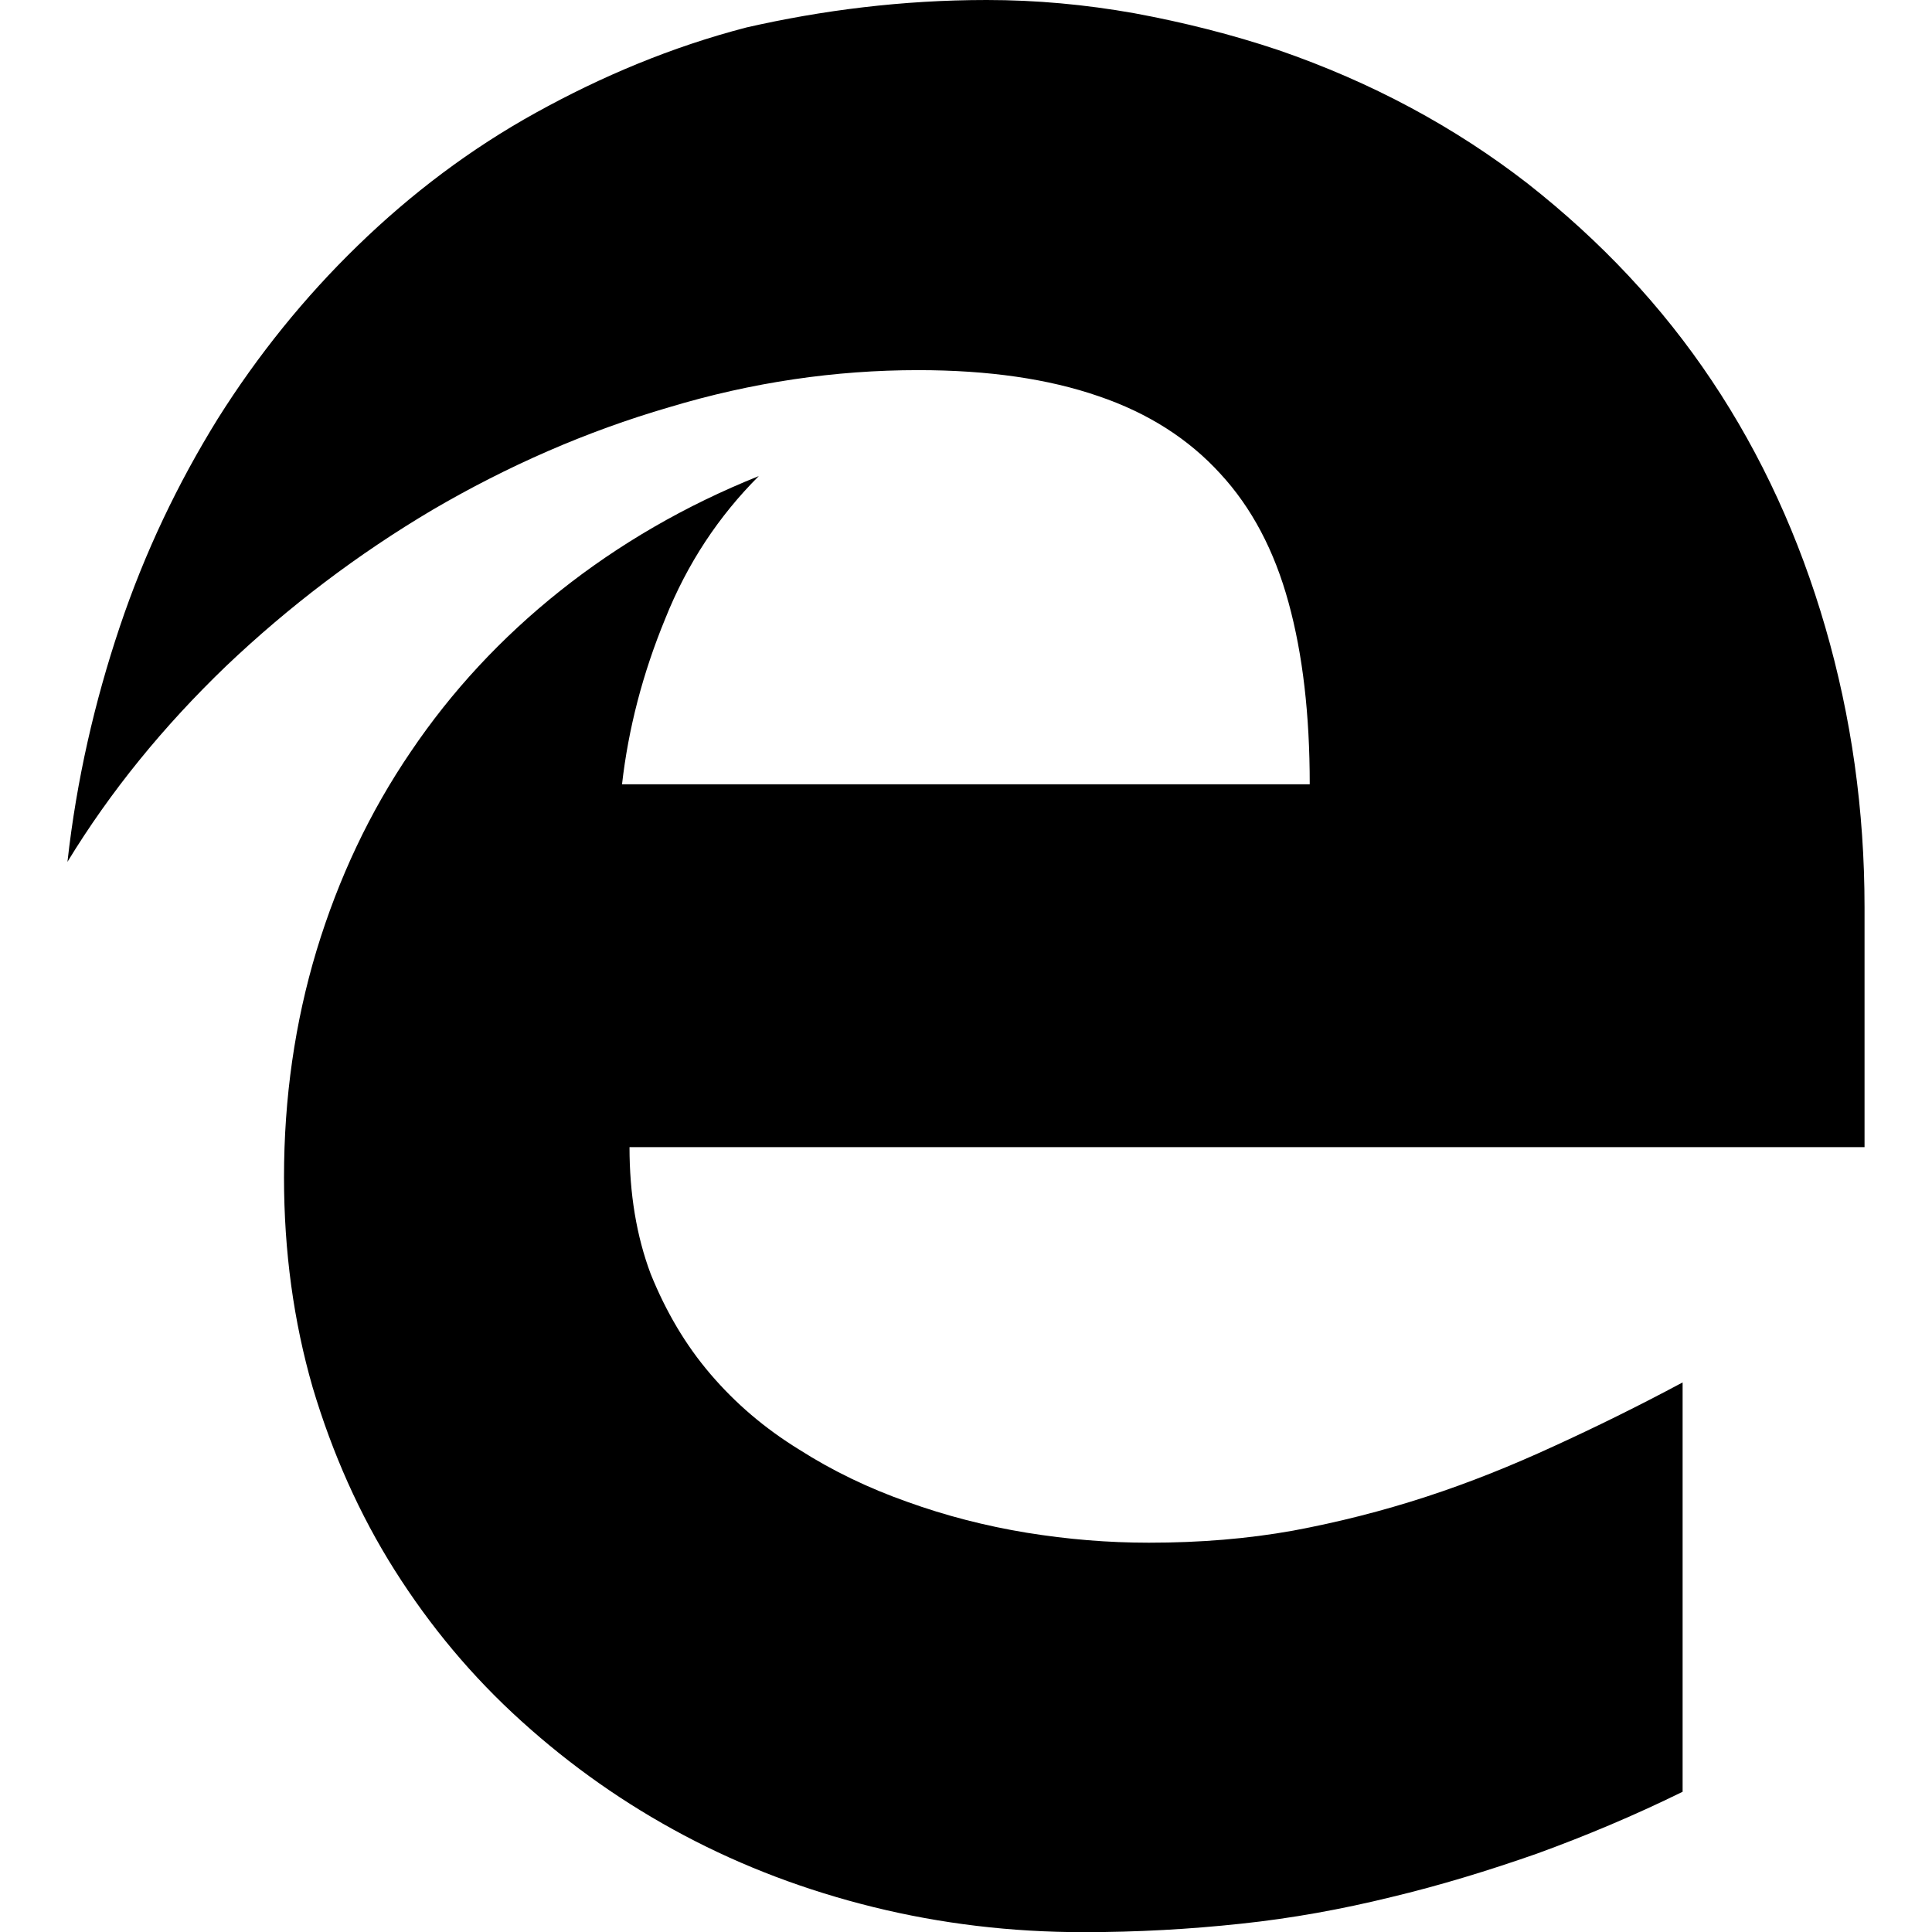
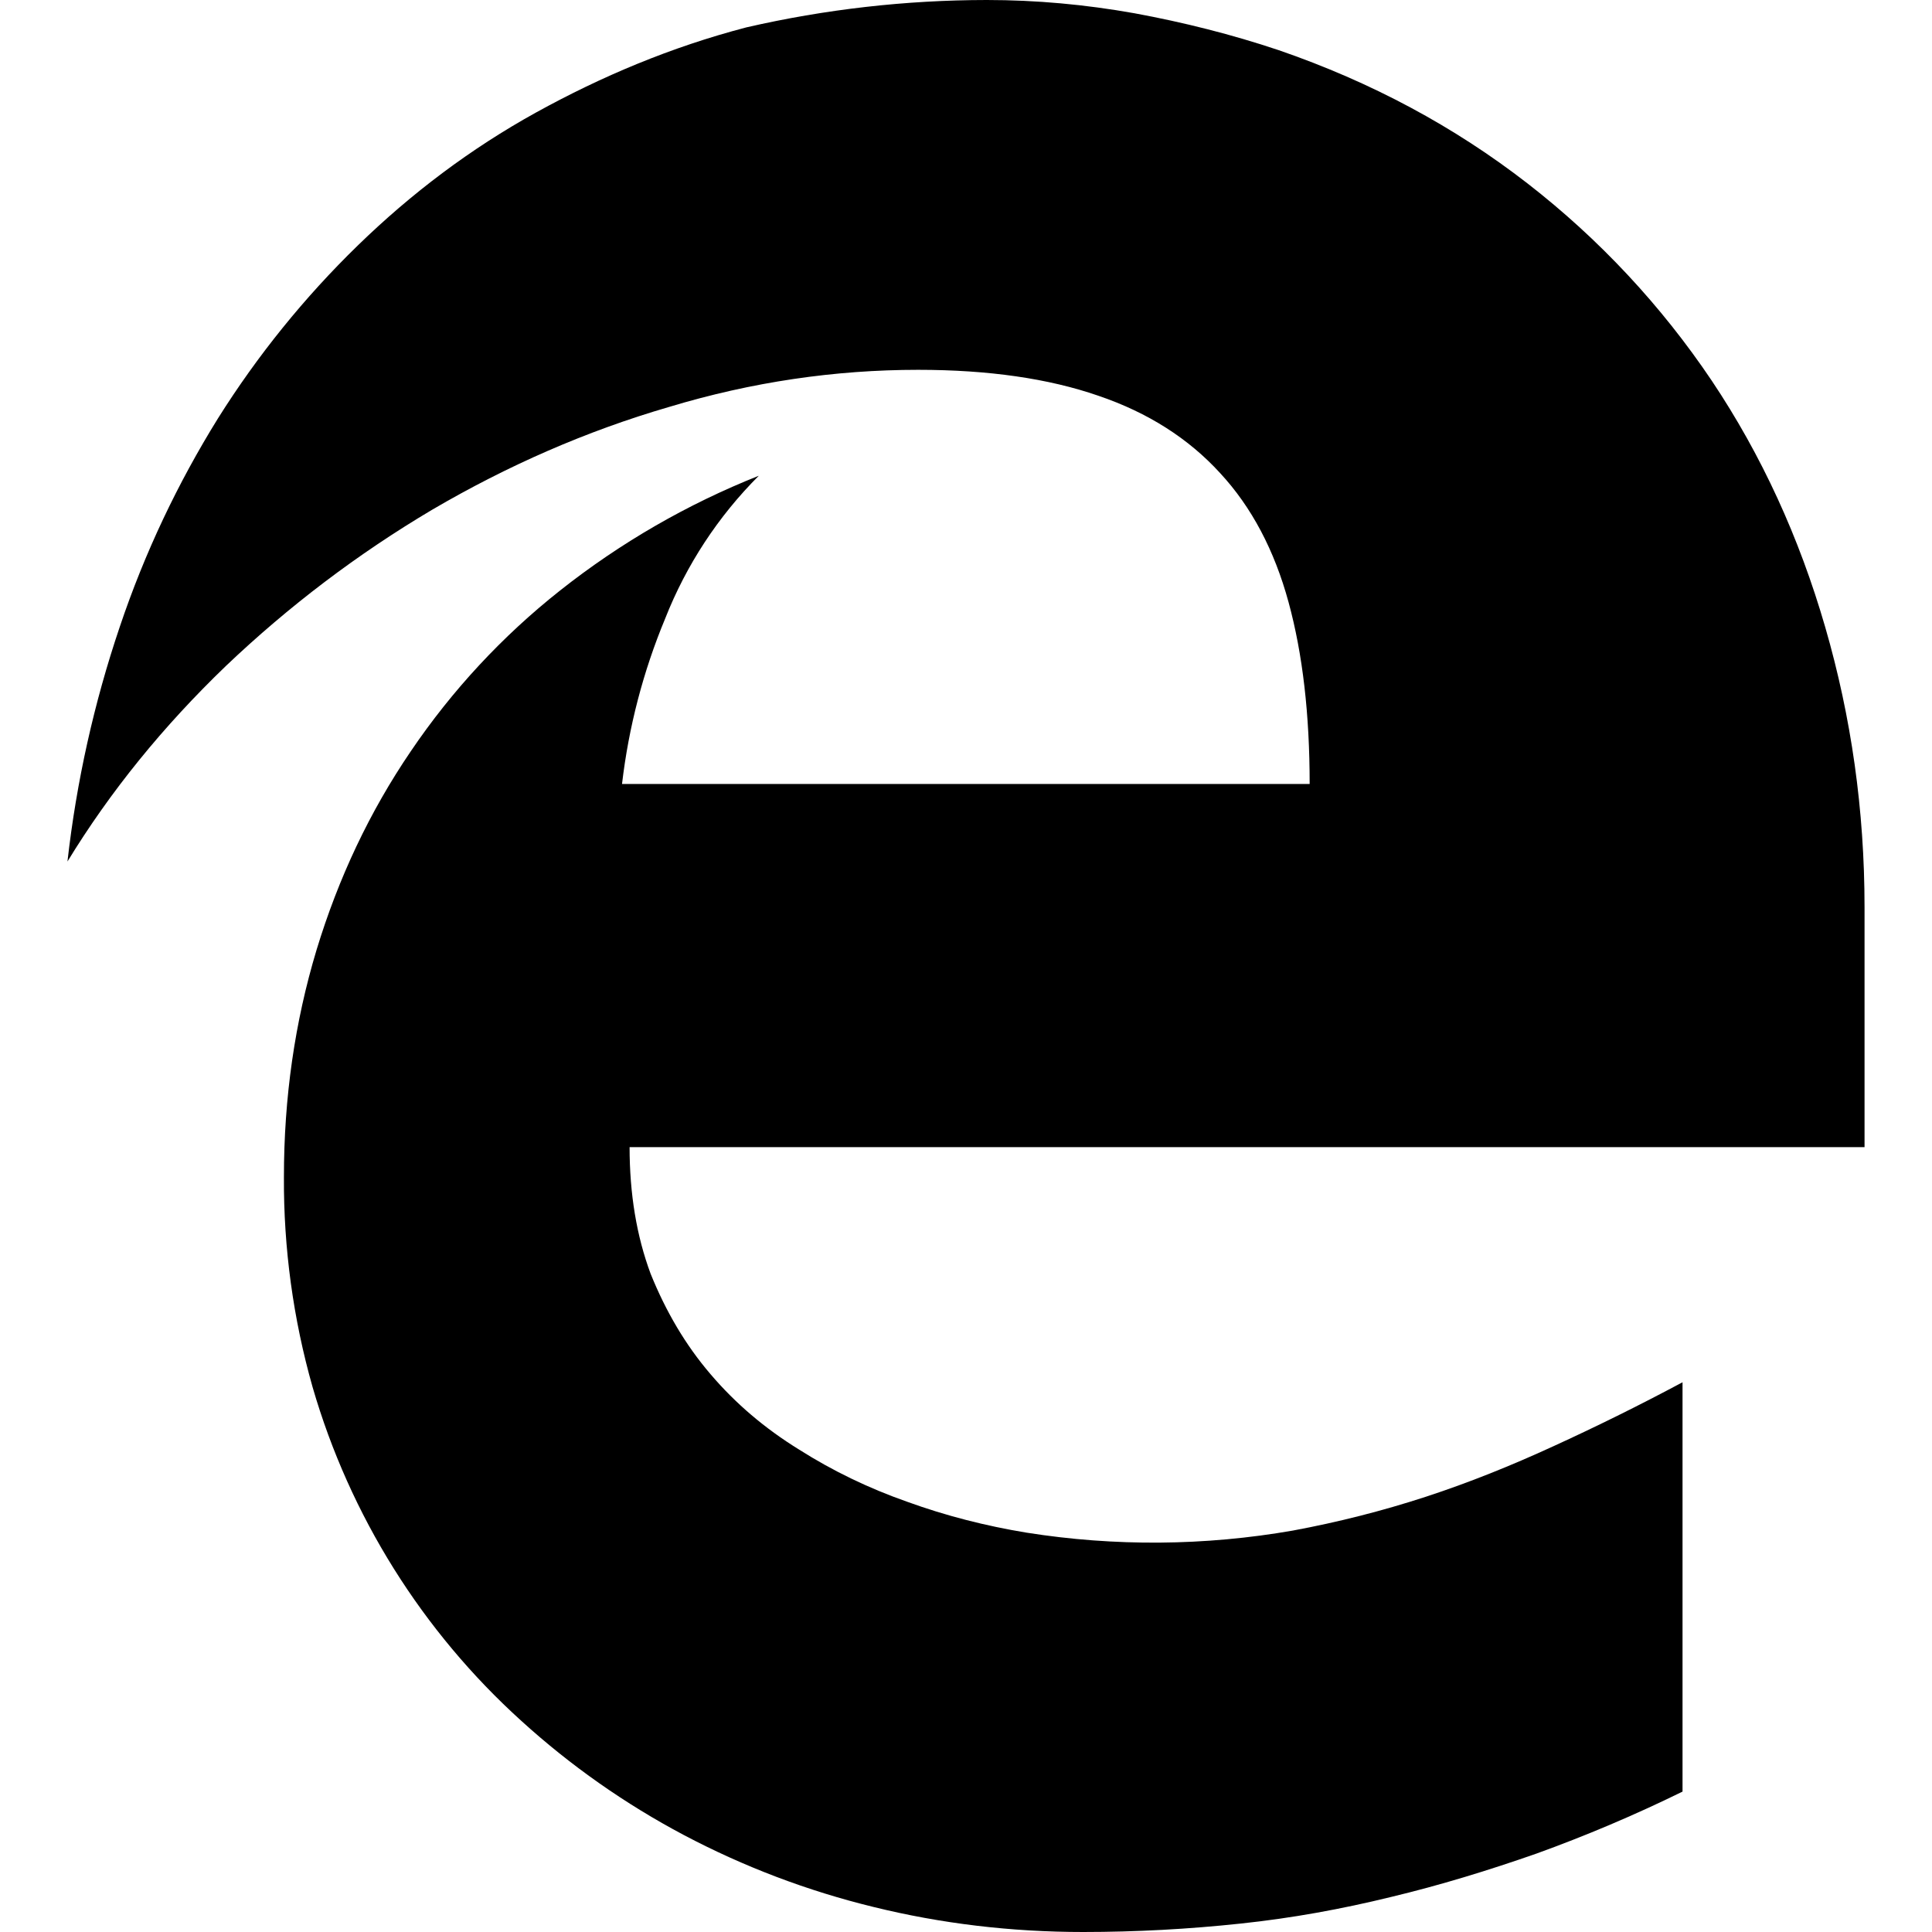
<svg xmlns="http://www.w3.org/2000/svg" aria-labelledby="simpleicons-microsoftedge-icon" role="img" viewBox="0 0 24 24">
-   <path d="m 23.158,14.25 h -15.338 c 0,0.578 0.086,1.103 0.263,1.575 0.188,0.465 0.431,0.881 0.743,1.245 0.311,0.364 0.675,0.675 1.103,0.938 0.412,0.263 0.863,0.48 1.343,0.649 0.476,0.172 0.975,0.3 1.481,0.383 0.514,0.083 1.012,0.124 1.519,0.124 0.637,0 1.23,-0.049 1.792,-0.15 0.562,-0.105 1.11,-0.244 1.65,-0.42 0.54,-0.176 1.061,-0.386 1.583,-0.626 0.525,-0.24 1.058,-0.502 1.605,-0.795 v 5.085 c -0.611,0.3 -1.211,0.551 -1.811,0.769 -0.6,0.21 -1.2,0.394 -1.811,0.54 -0.611,0.15 -1.23,0.263 -1.864,0.33 -0.634,0.068 -1.282,0.105 -1.958,0.105 -0.9,0 -1.77,-0.105 -2.606,-0.311 -0.836,-0.206 -1.62,-0.502 -2.355,-0.892 -0.735,-0.39 -1.406,-0.863 -2.018,-1.417 -0.615,-0.555 -1.136,-1.181 -1.575,-1.875 -0.439,-0.694 -0.776,-1.455 -1.02,-2.272 -0.236,-0.818 -0.356,-1.688 -0.356,-2.61 0,-0.986 0.135,-1.924 0.405,-2.82 0.274,-0.9 0.66,-1.718 1.17,-2.467 0.506,-0.75 1.125,-1.417 1.856,-1.999 0.731,-0.581 1.552,-1.058 2.467,-1.425 -0.499,0.499 -0.889,1.087 -1.163,1.774 -0.281,0.682 -0.458,1.369 -0.536,2.055 h 8.543 c 0,-0.863 -0.086,-1.613 -0.263,-2.257 -0.176,-0.645 -0.458,-1.181 -0.851,-1.605 -0.39,-0.427 -0.892,-0.75 -1.511,-0.96 -0.619,-0.214 -1.365,-0.323 -2.239,-0.323 -1.031,0 -2.062,0.15 -3.094,0.461 -1.031,0.3 -2.01,0.731 -2.94,1.275 -0.93,0.551 -1.785,1.2 -2.565,1.942 -0.78,0.75 -1.436,1.556 -1.969,2.43 C 0.951,9.69 1.176,8.715 1.487,7.789 1.798,6.862 2.211,6 2.706,5.201 c 0.495,-0.787 1.076,-1.508 1.74,-2.152 0.664,-0.645 1.399,-1.2 2.213,-1.65 0.814,-0.45 1.676,-0.814 2.614,-1.058 C 10.209,0.128 11.207,0 12.257,0 c 0.615,0 1.226,0.056 1.837,0.165 0.611,0.113 1.208,0.263 1.789,0.458 1.155,0.398 2.186,0.953 3.094,1.657 0.907,0.713 1.669,1.522 2.288,2.449 0.619,0.926 1.087,1.95 1.41,3.064 0.323,1.114 0.487,2.272 0.487,3.476 V 14.25 Z" />
+   <path d="M23.158 14.25H7.821c0 .578.086 1.103.262 1.575.188.465.431.881.743 1.245.31.364.675.675 1.102.938.413.262.863.48 1.343.648.476.173.975.3 1.48.383a10.078 10.078 0 0 0 3.311-.026c.564-.105 1.111-.244 1.651-.42.54-.177 1.061-.387 1.583-.627.525-.24 1.057-.502 1.605-.795v5.085c-.612.3-1.212.552-1.812.769-.6.21-1.2.394-1.81.54-.612.15-1.23.263-1.865.33a18.41 18.41 0 0 1-1.957.105c-.9 0-1.77-.105-2.606-.311a10.217 10.217 0 0 1-2.355-.893 9.869 9.869 0 0 1-2.018-1.417 8.957 8.957 0 0 1-2.595-4.148 9.359 9.359 0 0 1-.356-2.61c0-.986.135-1.924.405-2.82.274-.9.66-1.717 1.17-2.467a8.92 8.92 0 0 1 1.856-1.999A9.82 9.82 0 0 1 9.426 5.91a5.206 5.206 0 0 0-1.163 1.774 7.671 7.671 0 0 0-.536 2.055h8.542c0-.863-.086-1.613-.262-2.258-.176-.645-.458-1.181-.851-1.605-.39-.427-.893-.75-1.512-.96-.618-.214-1.365-.322-2.238-.322-1.032 0-2.063.15-3.094.461-1.031.3-2.01.731-2.94 1.275-.93.551-1.785 1.2-2.565 1.942-.78.75-1.436 1.557-1.969 2.43a14 14 0 0 1 .649-2.913C1.798 6.863 2.21 6 2.706 5.2a11.606 11.606 0 0 1 1.74-2.152c.663-.645 1.398-1.2 2.212-1.65C7.472.949 8.334.585 9.272.34A13.4 13.4 0 0 1 12.257 0c.615 0 1.226.056 1.837.165.612.113 1.208.263 1.79.458 1.154.397 2.185.952 3.093 1.657a10.553 10.553 0 0 1 2.287 2.449c.62.926 1.088 1.95 1.41 3.063.323 1.114.488 2.273.488 3.477v2.981z" />
</svg>
